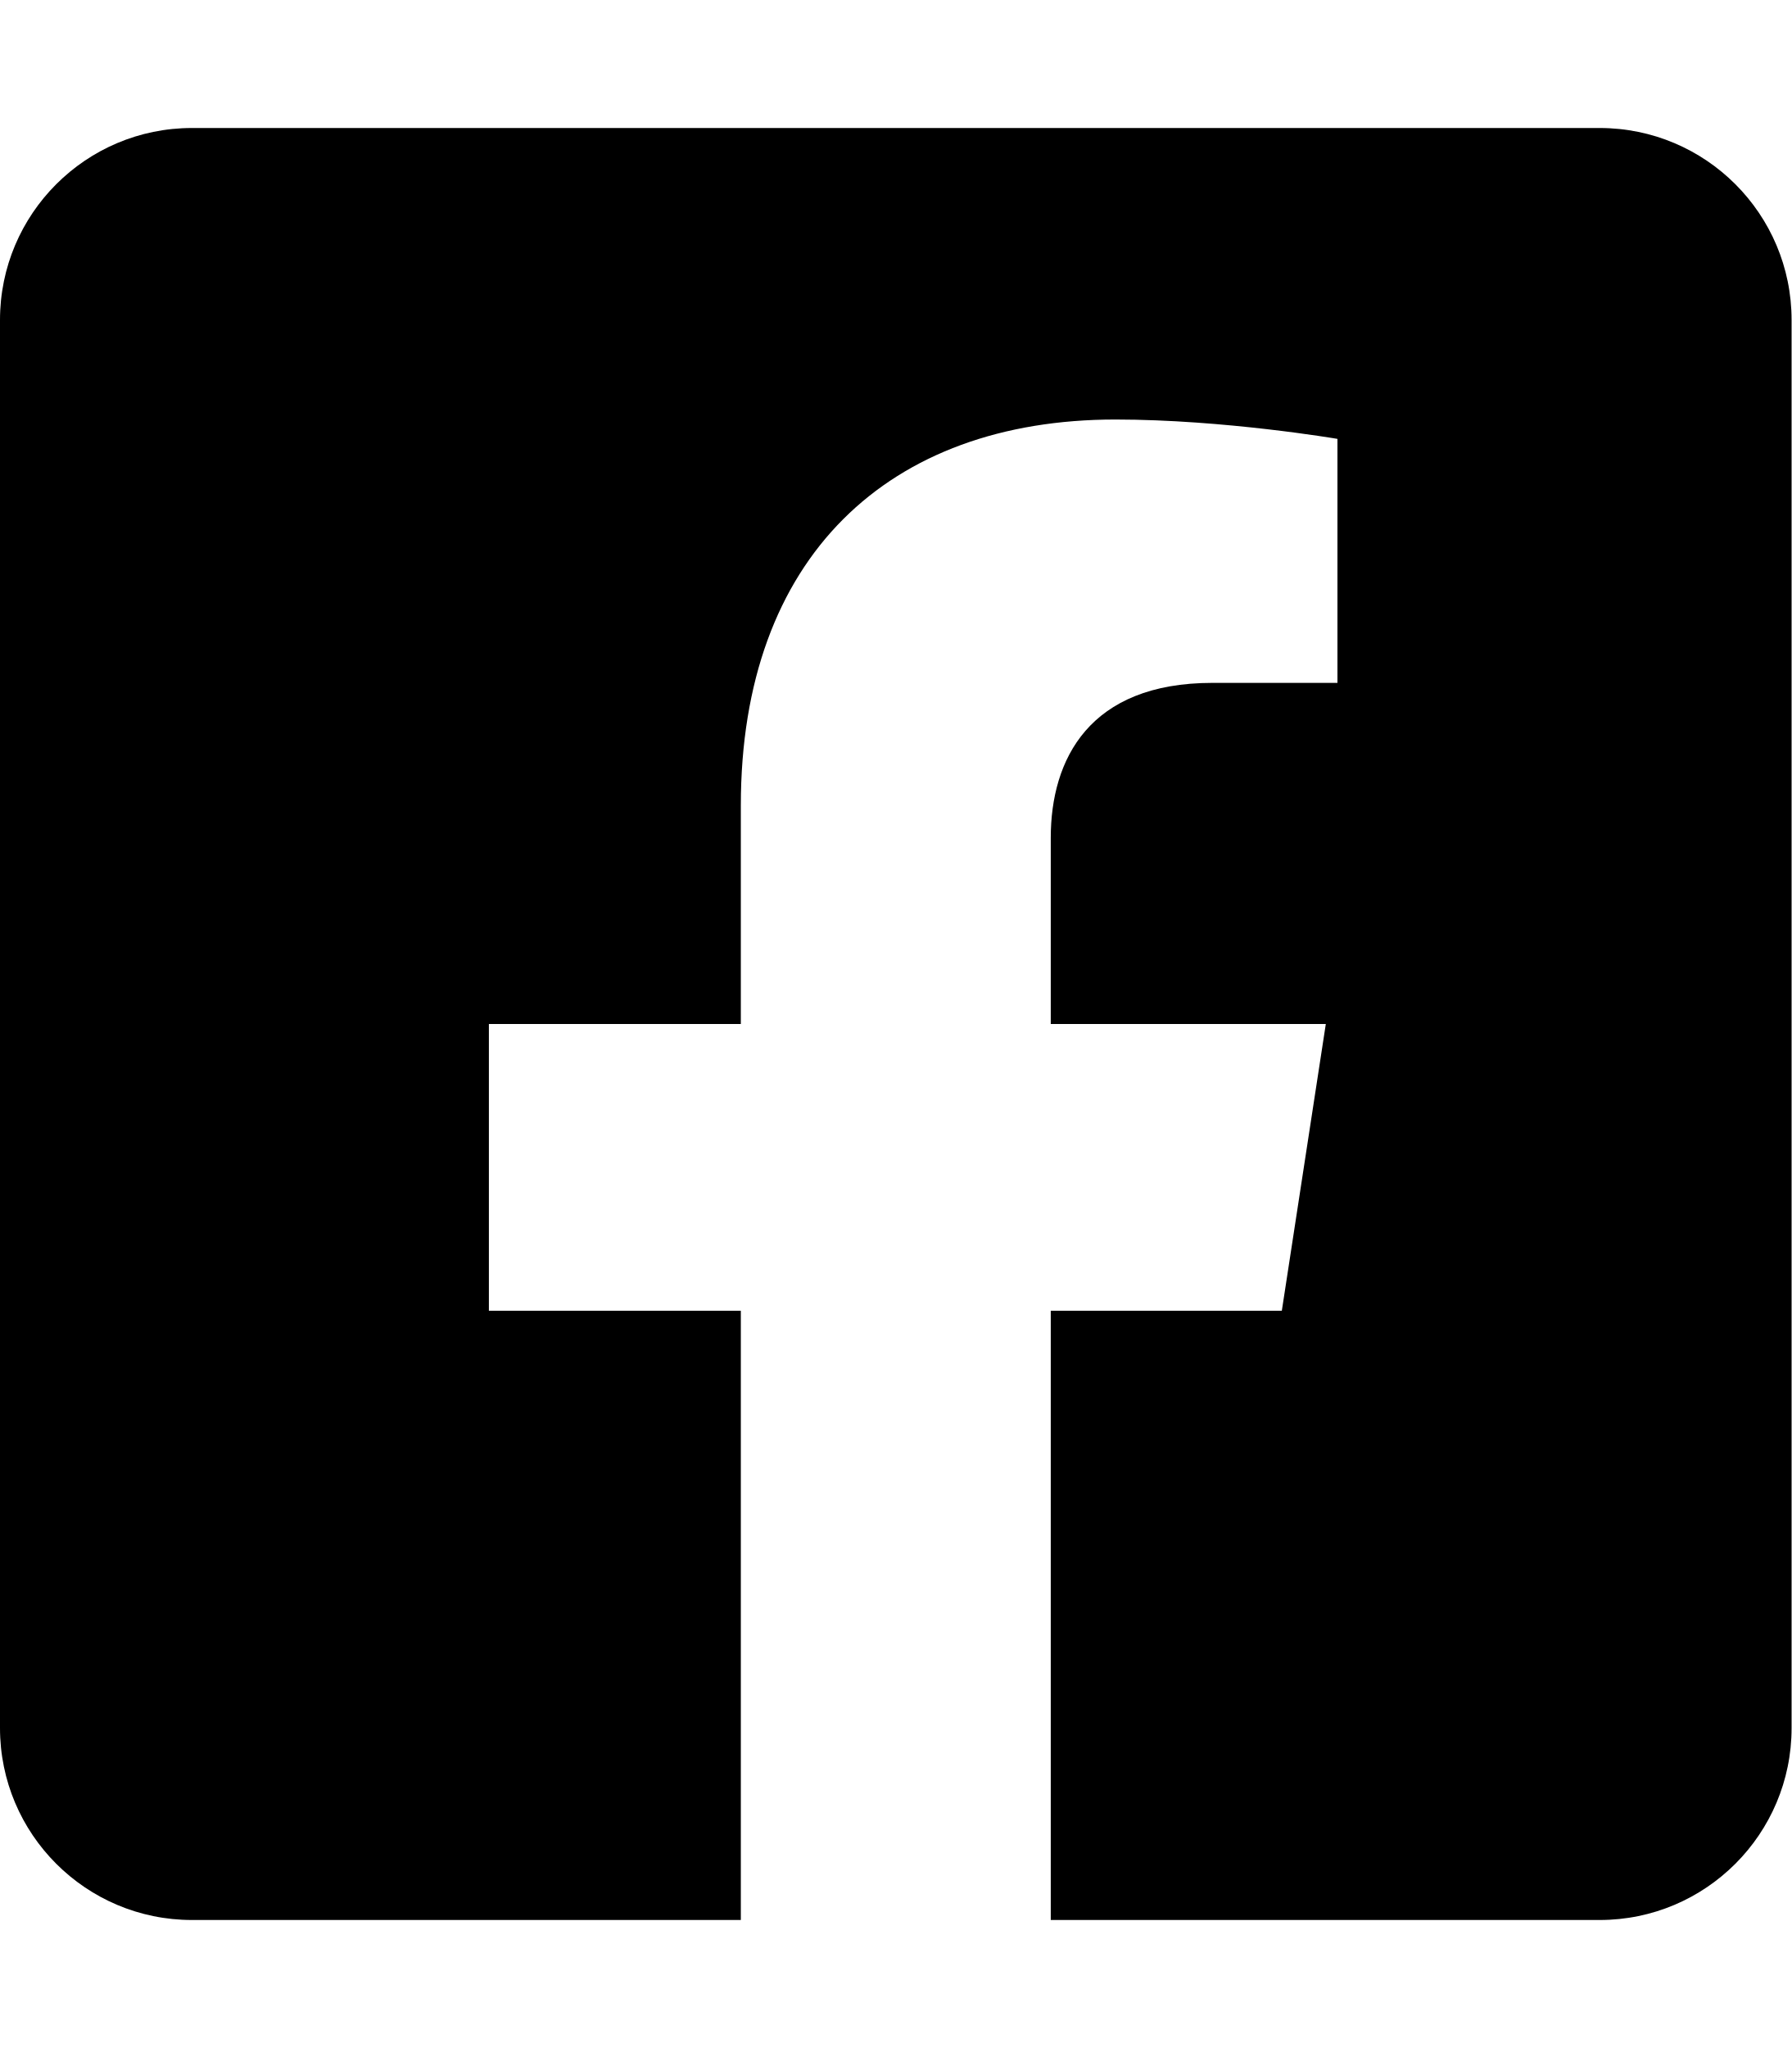
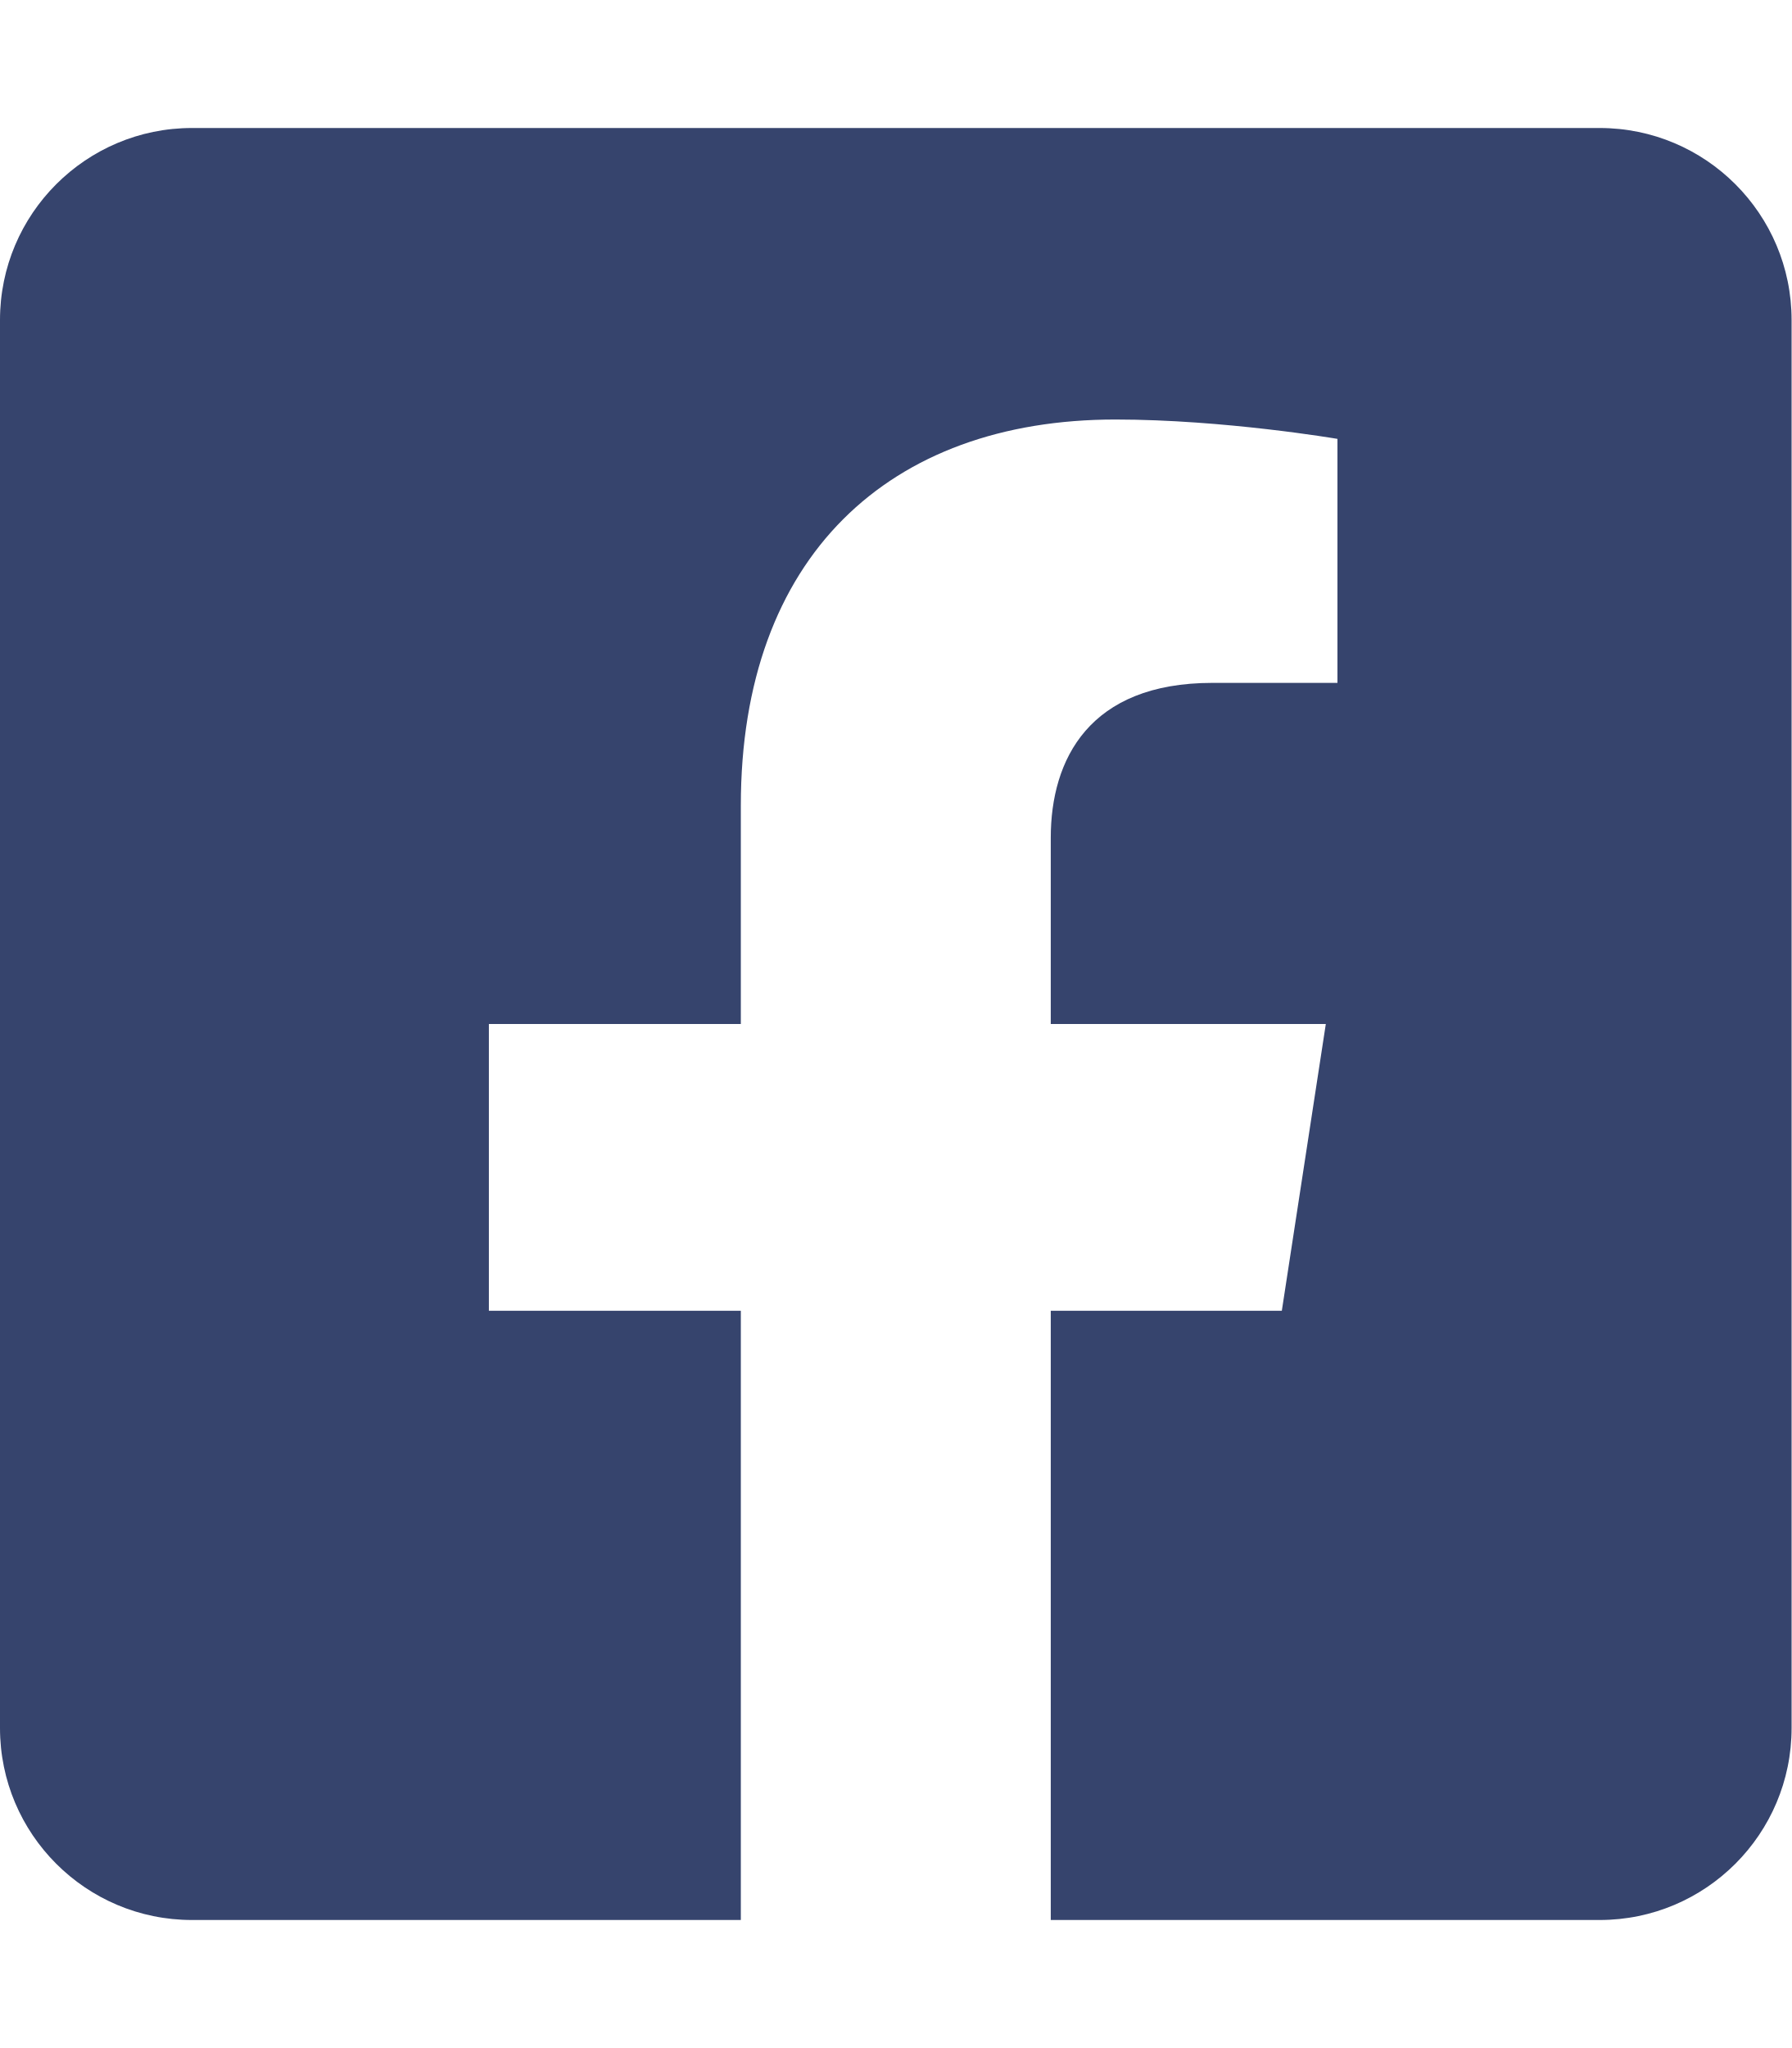
<svg xmlns="http://www.w3.org/2000/svg" viewBox="0 0 448 512">
-   <path d="M400 32H48A48 48 0 0 0 0 80v352a48 48 0 0 0 48 48h137.25V327.69h-63V256h63v-54.64c0-62.15 37-96.48 93.67-96.48 27.14 0 55.52 4.84 55.52 4.84v61h-31.27c-30.81 0-40.42 19.12-40.42 38.73V256h68.78l-11 71.69h-57.78V480H400a48 48 0 0 0 48-48V80a48 48 0 0 0-48-48z" />
+   <path fill="#36446D" d="M400 32H48A48 48 0 0 0 0 80v352a48 48 0 0 0 48 48h137.25V327.69h-63V256h63v-54.64c0-62.15 37-96.48 93.67-96.48 27.14 0 55.52 4.84 55.52 4.84v61h-31.27c-30.81 0-40.42 19.12-40.42 38.73V256h68.78l-11 71.69h-57.78V480H400a48 48 0 0 0 48-48V80a48 48 0 0 0-48-48z" />
</svg>
